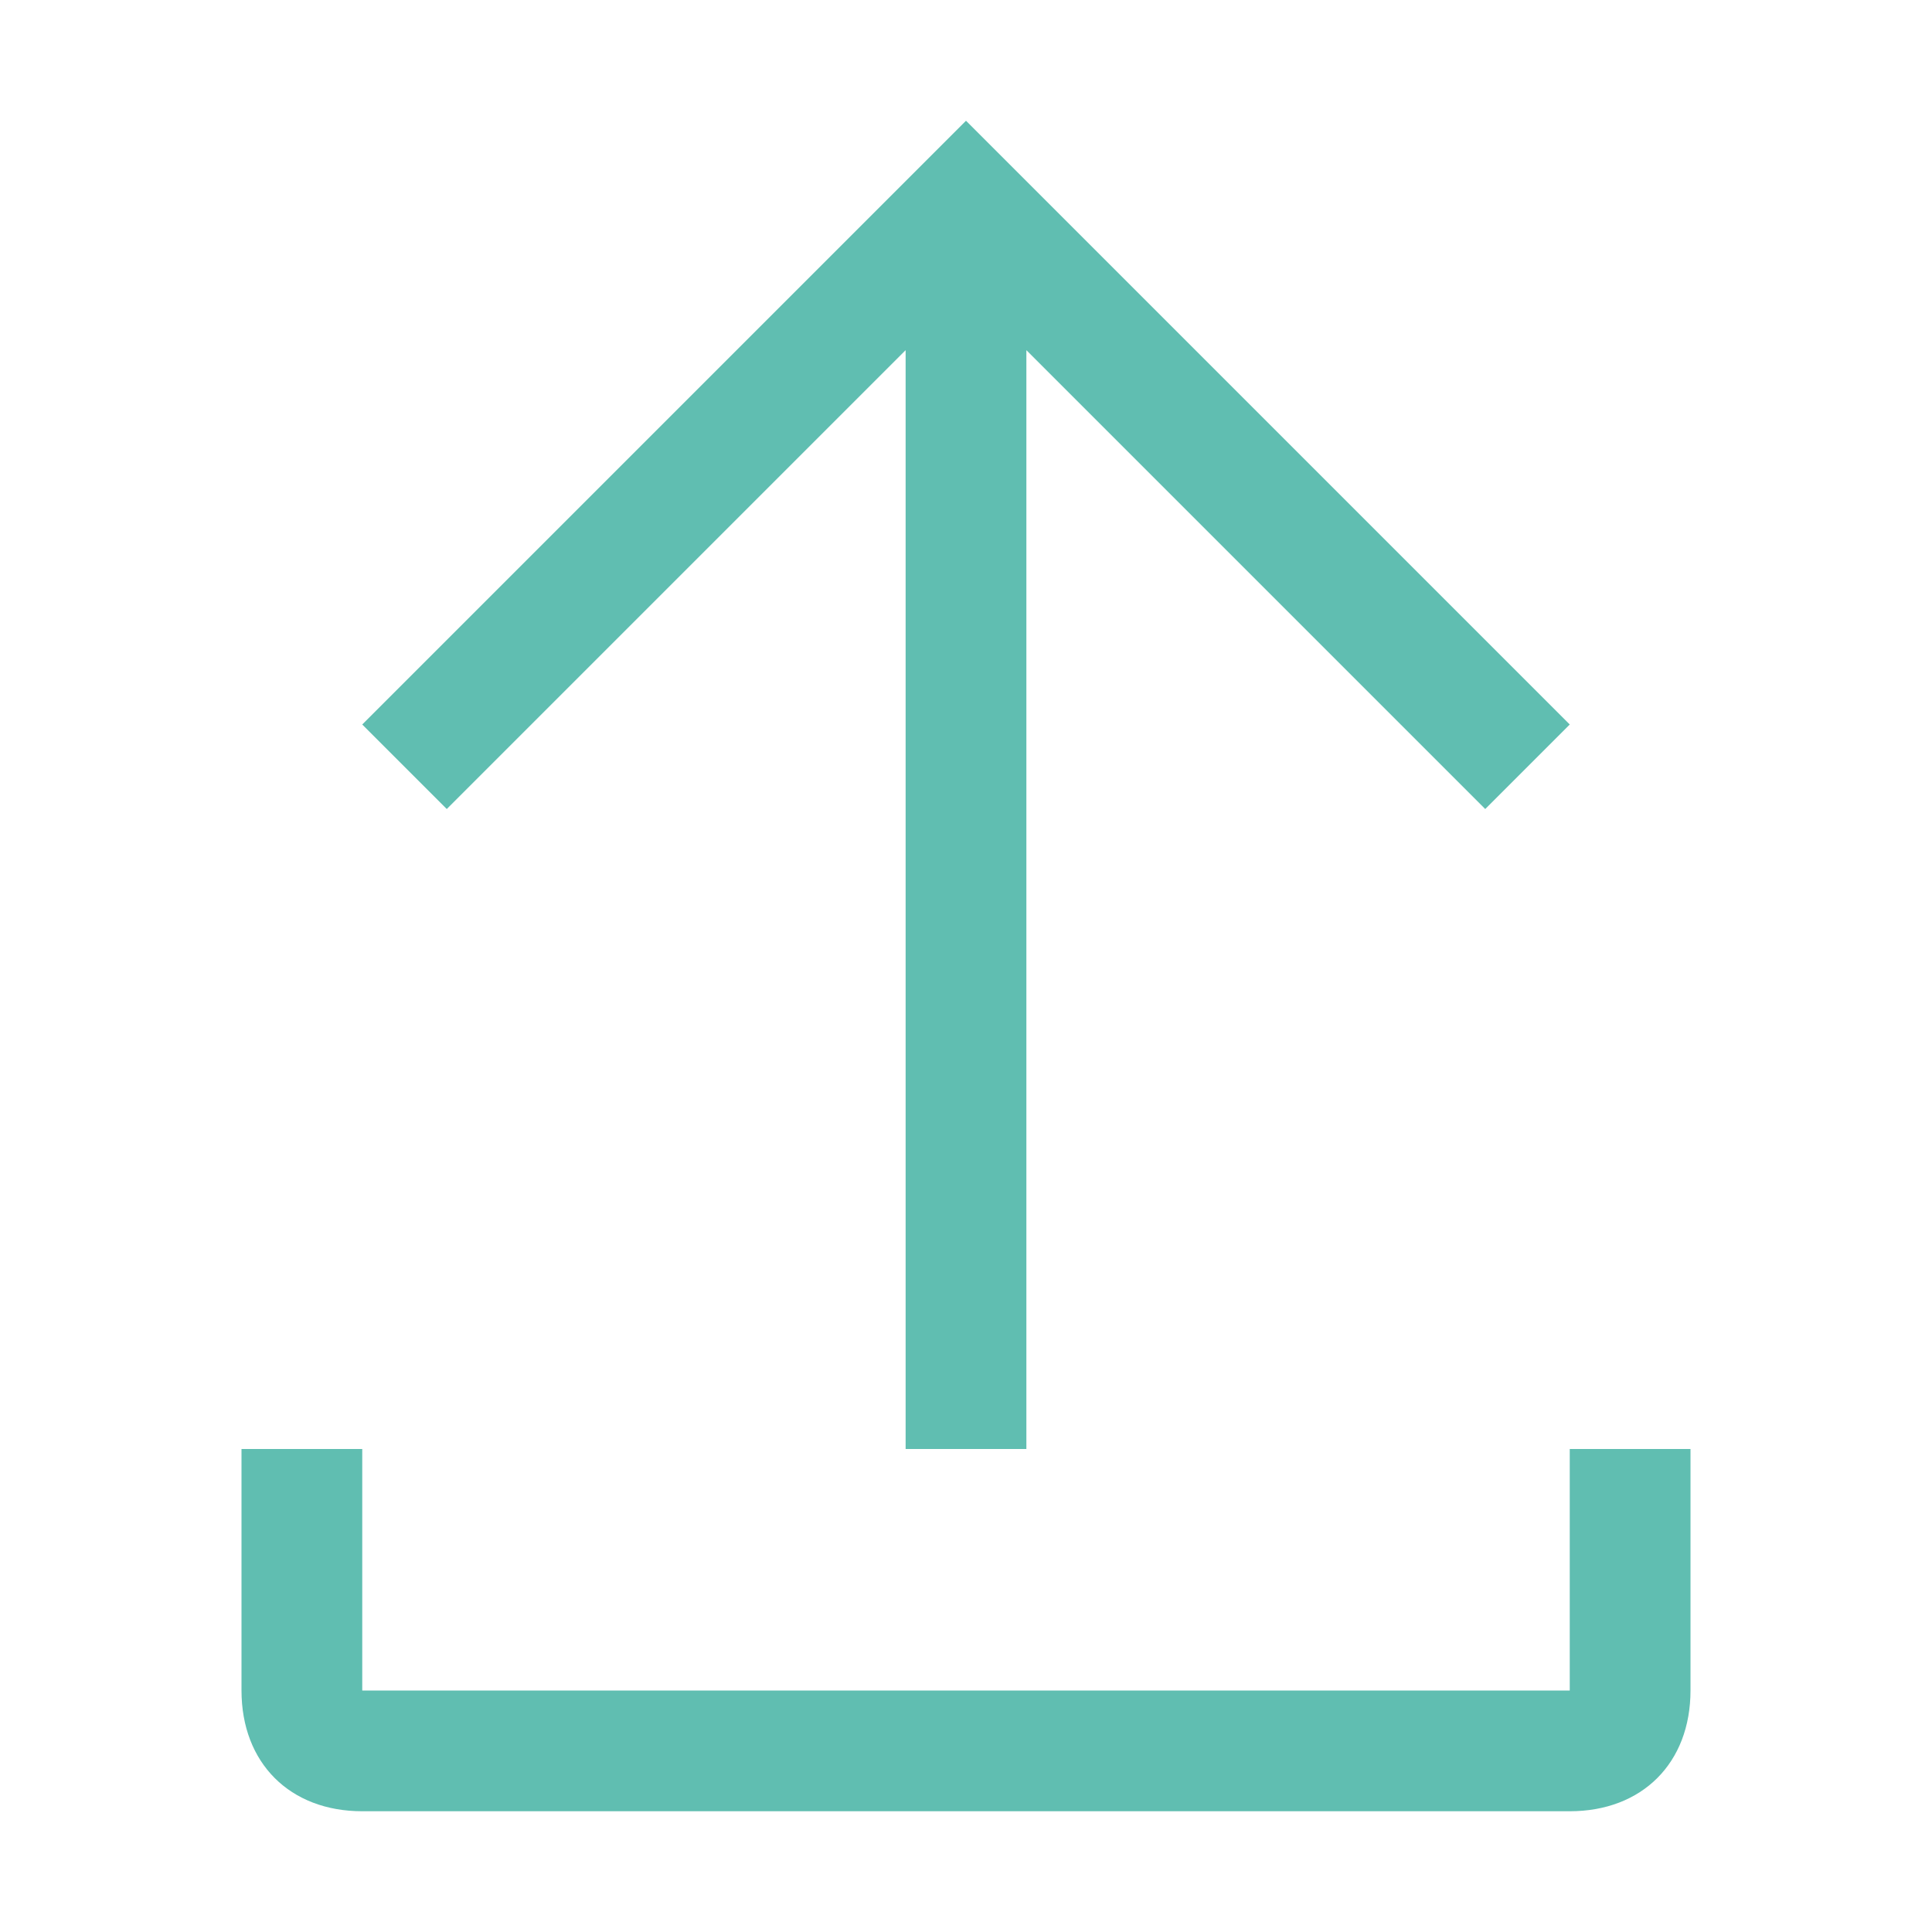
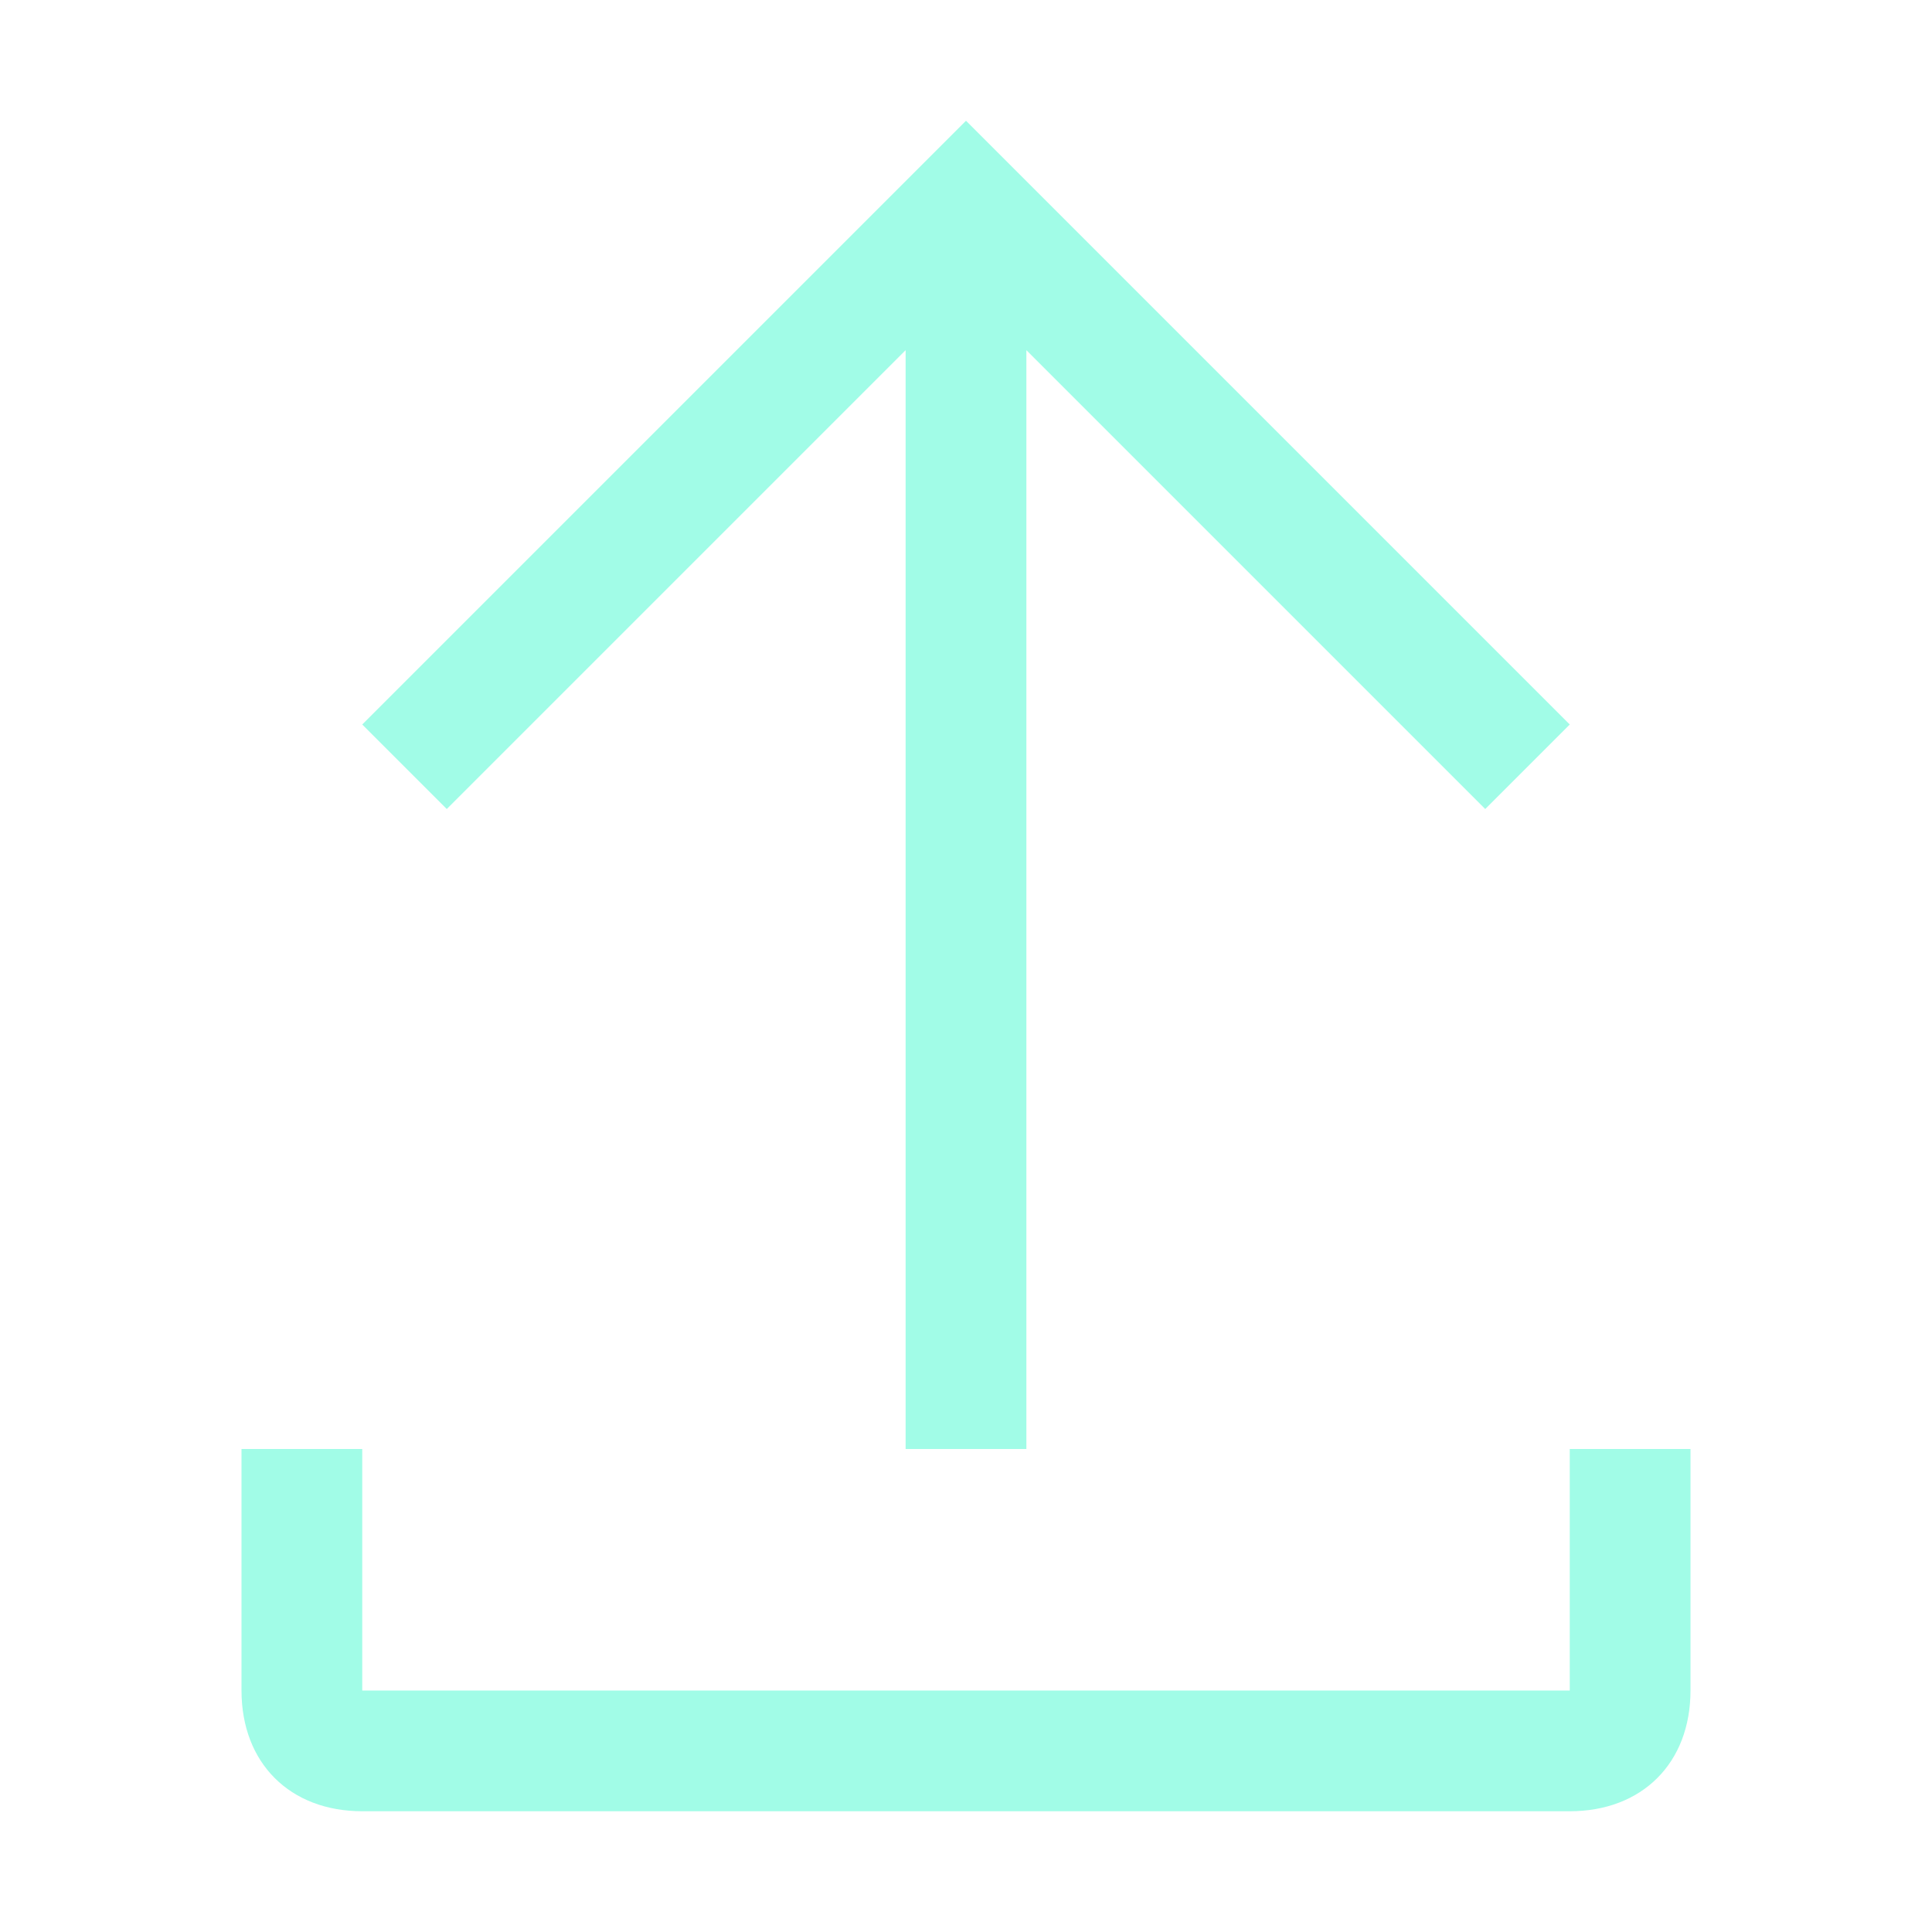
<svg xmlns="http://www.w3.org/2000/svg" width="32" height="32" viewBox="0 0 32 32" fill="none">
-   <path d="M6 12L7.4 13.4L15 5.8L15 24L17 24L17 5.8L24.6 13.4L26 12L16 2L6 12ZM6 24L6 28L26 28L26 24L28 24L28 28C28 29.2 27.2 30 26 30L6 30C4.8 30 4 29.2 4 28L4 24L6 24Z" fill="hsl(172 42% 56%)" />
+   <path d="M6 12L7.4 13.4L15 5.8L15 24L17 24L17 5.8L24.6 13.4L26 12L16 2L6 12ZM6 24L6 28L26 28L26 24L28 24L28 28C28 29.2 27.2 30 26 30L6 30C4.8 30 4 29.2 4 28L4 24L6 24Z" fill="hsl(166 94% 81%)" />
</svg>
